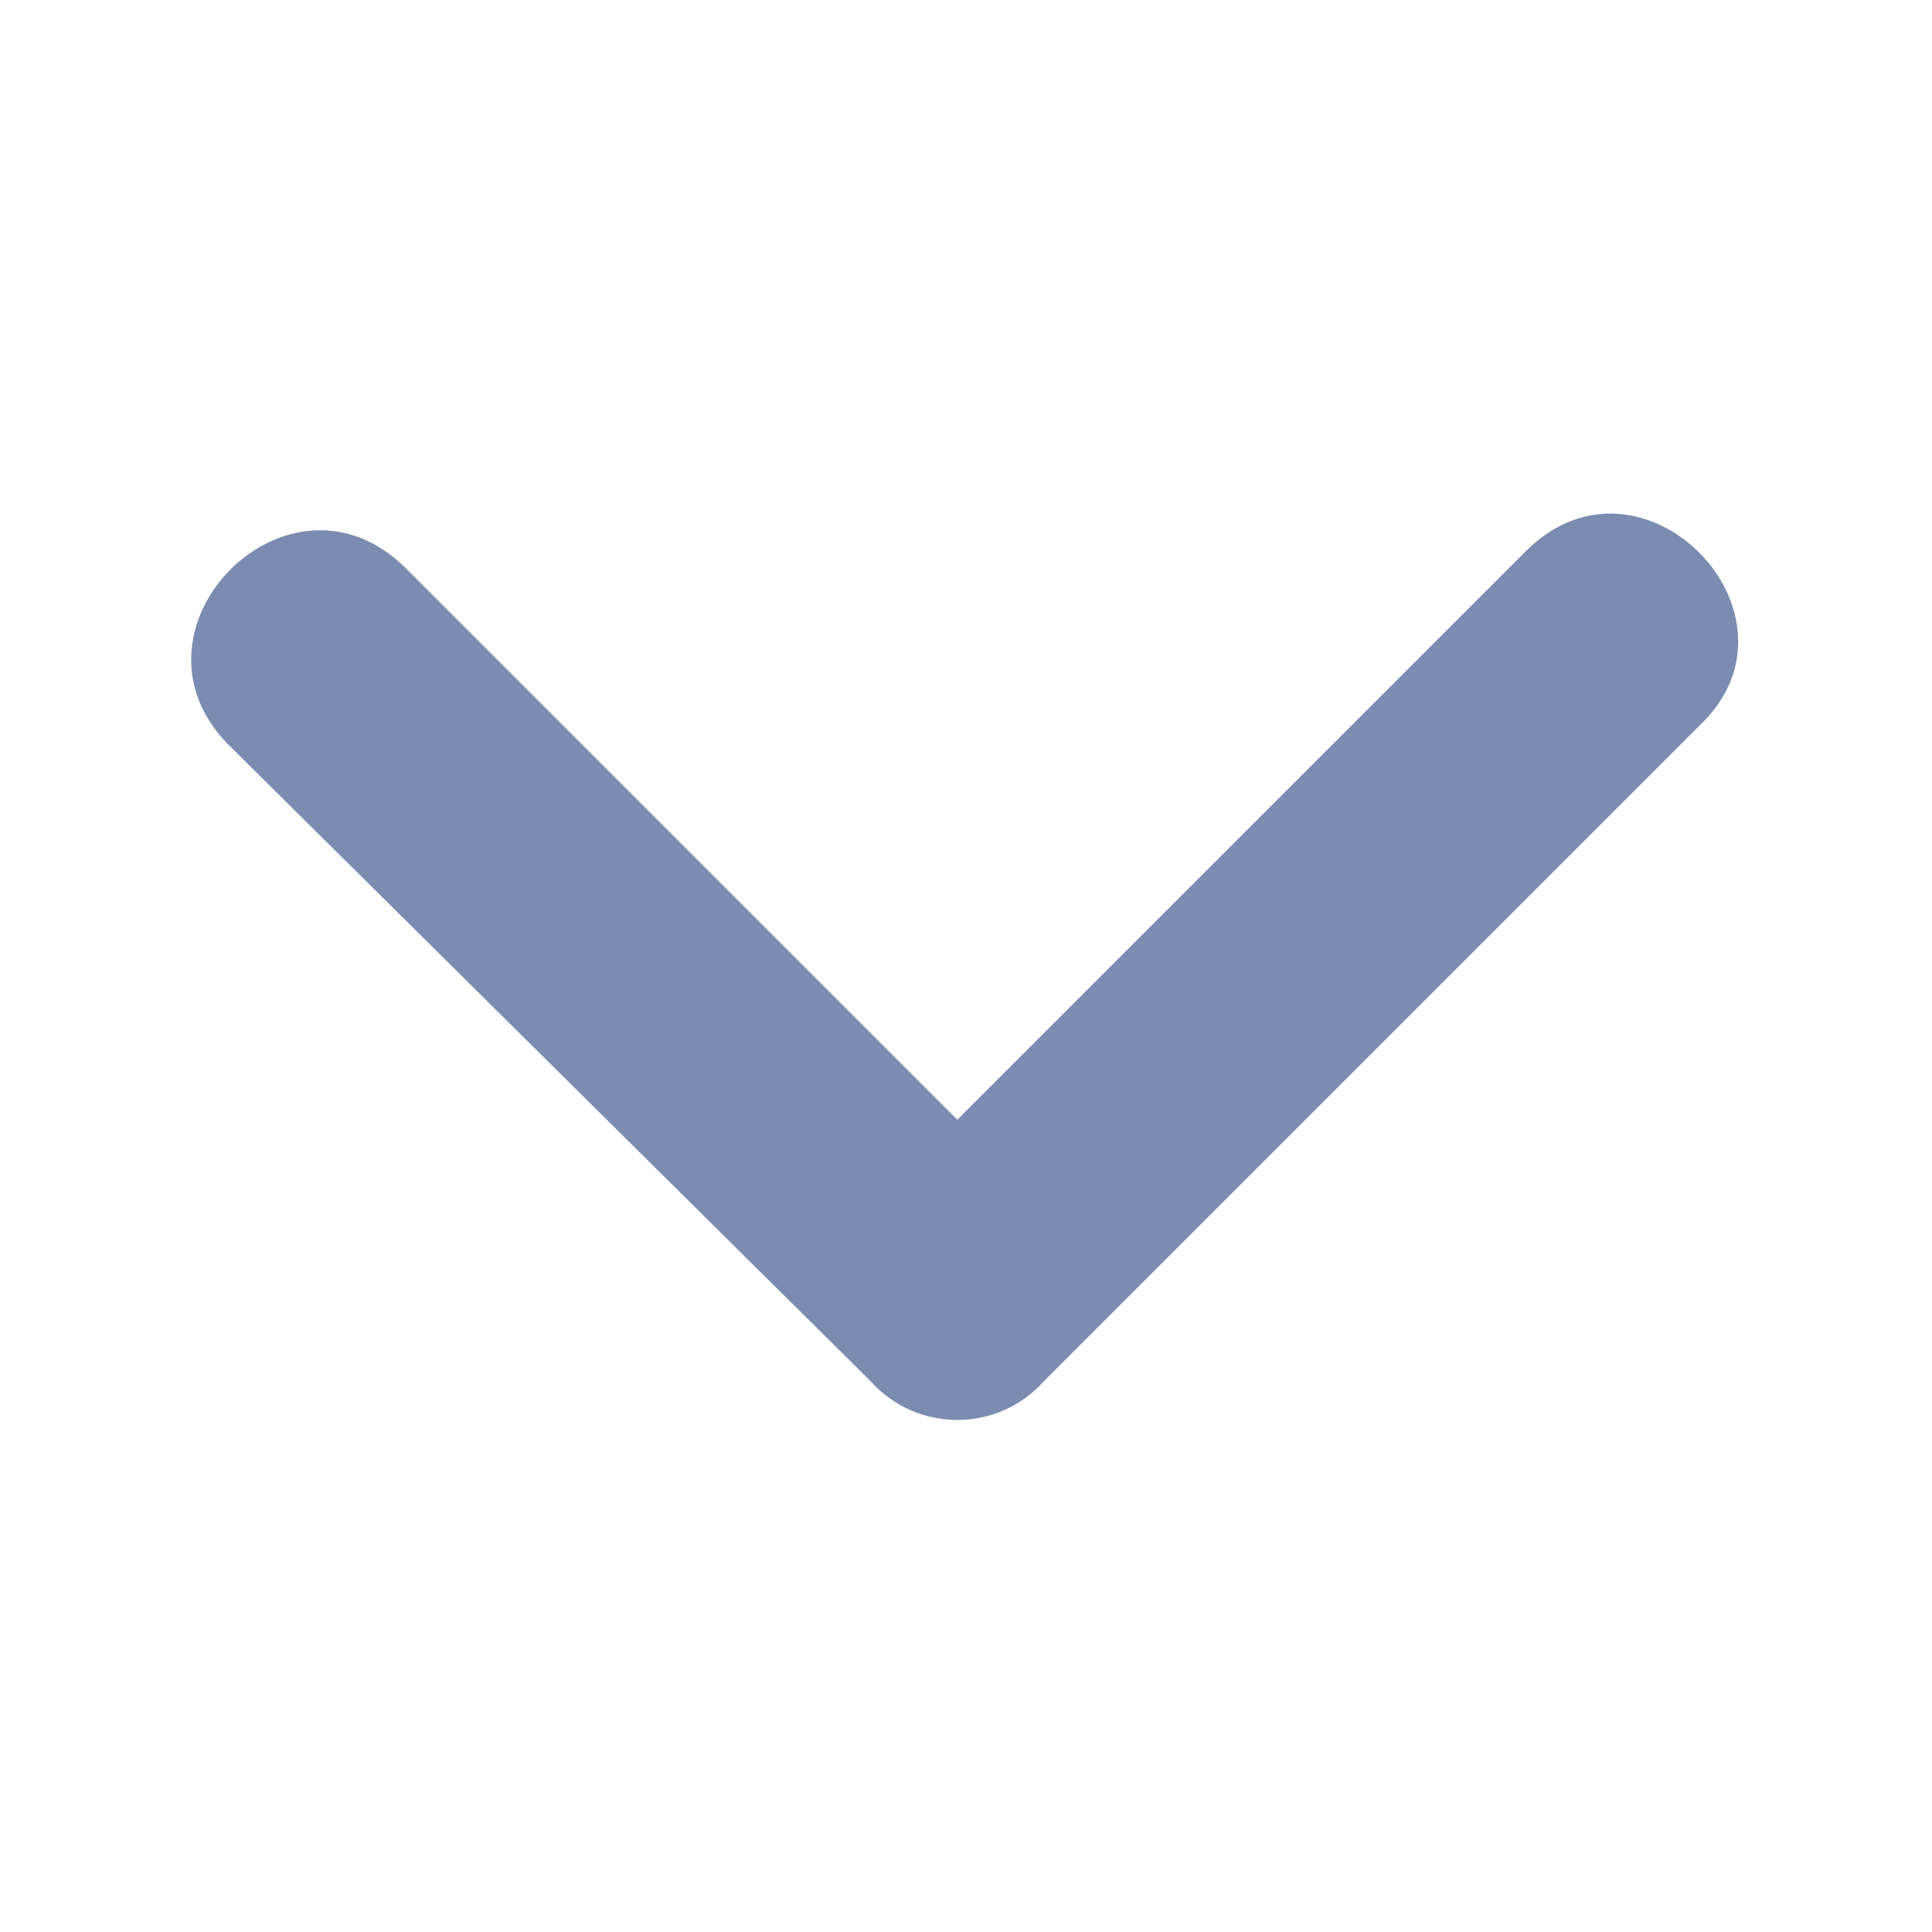
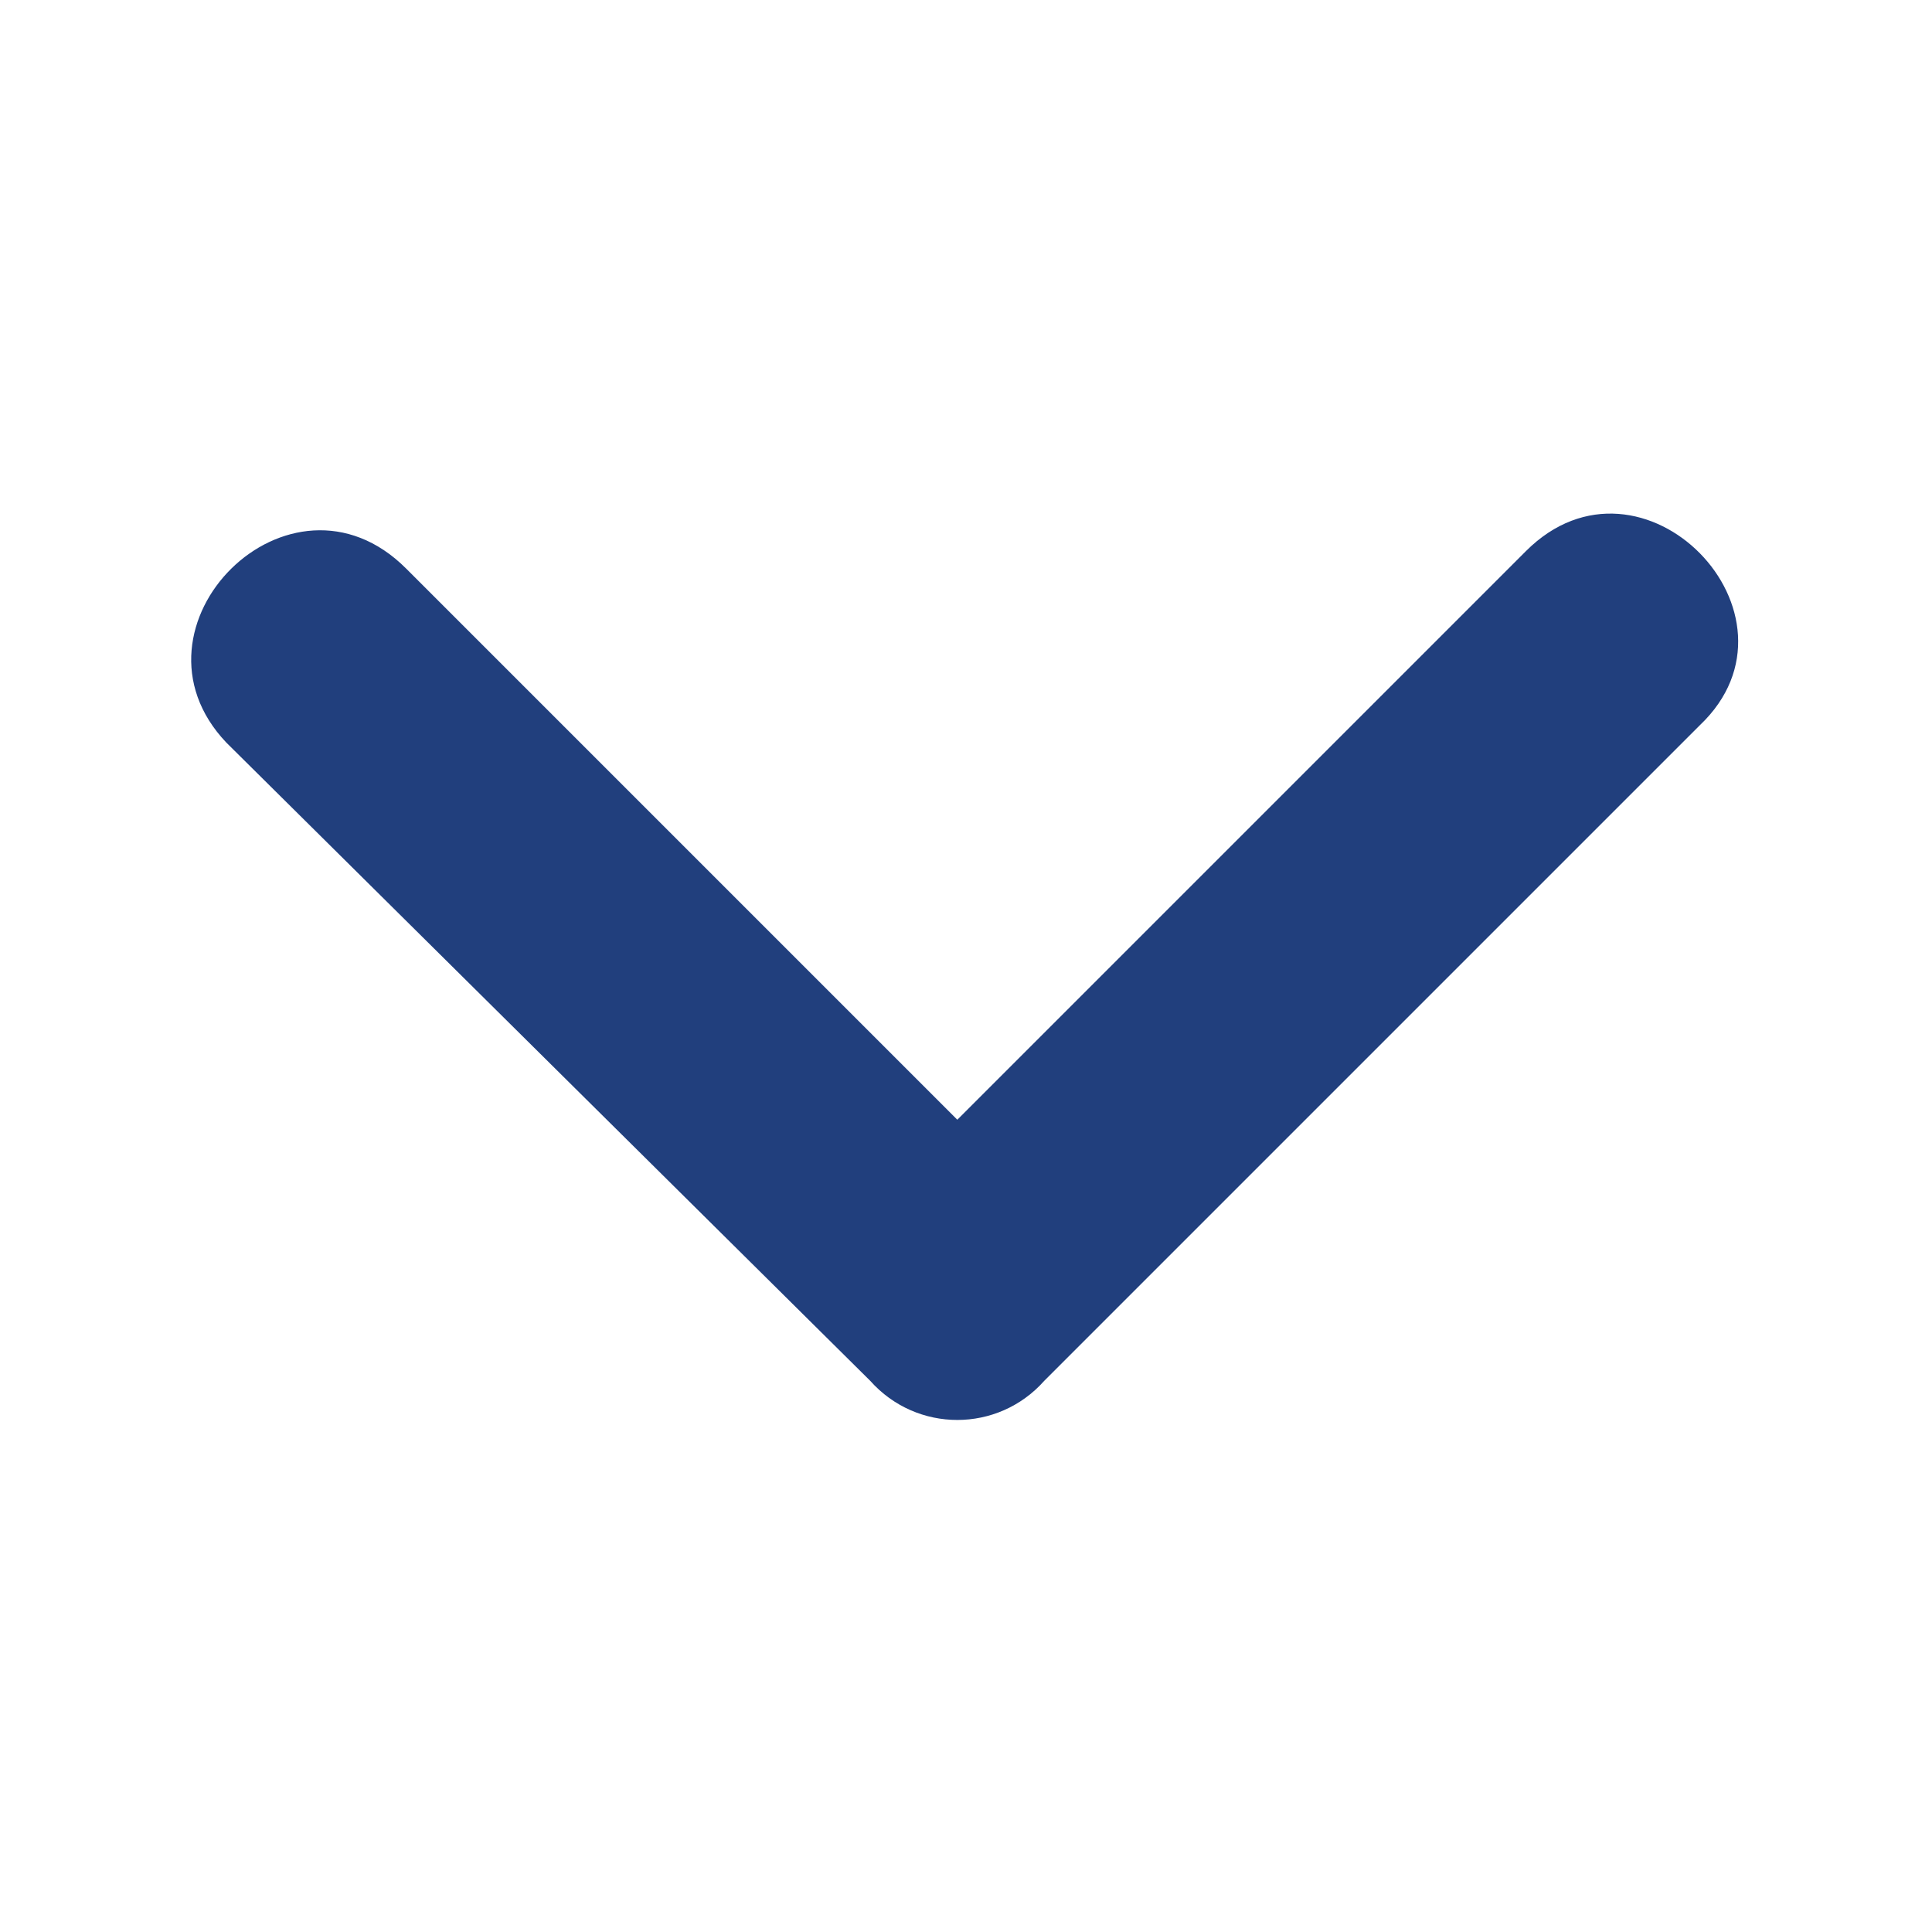
<svg xmlns="http://www.w3.org/2000/svg" width="14" height="14" viewBox="0 0 14 14" fill="none">
-   <g opacity="0.6">
+   <g opacity="current">
    <path d="M11.057 3.994C11.898 3.153 13.159 4.456 12.318 5.255L7.567 10.006C7.231 10.384 6.643 10.384 6.306 10.006L1.64 5.381C0.841 4.54 2.103 3.279 2.943 4.12L6.937 8.114L11.057 3.994Z" fill="#213F7D" />
  </g>
</svg>
